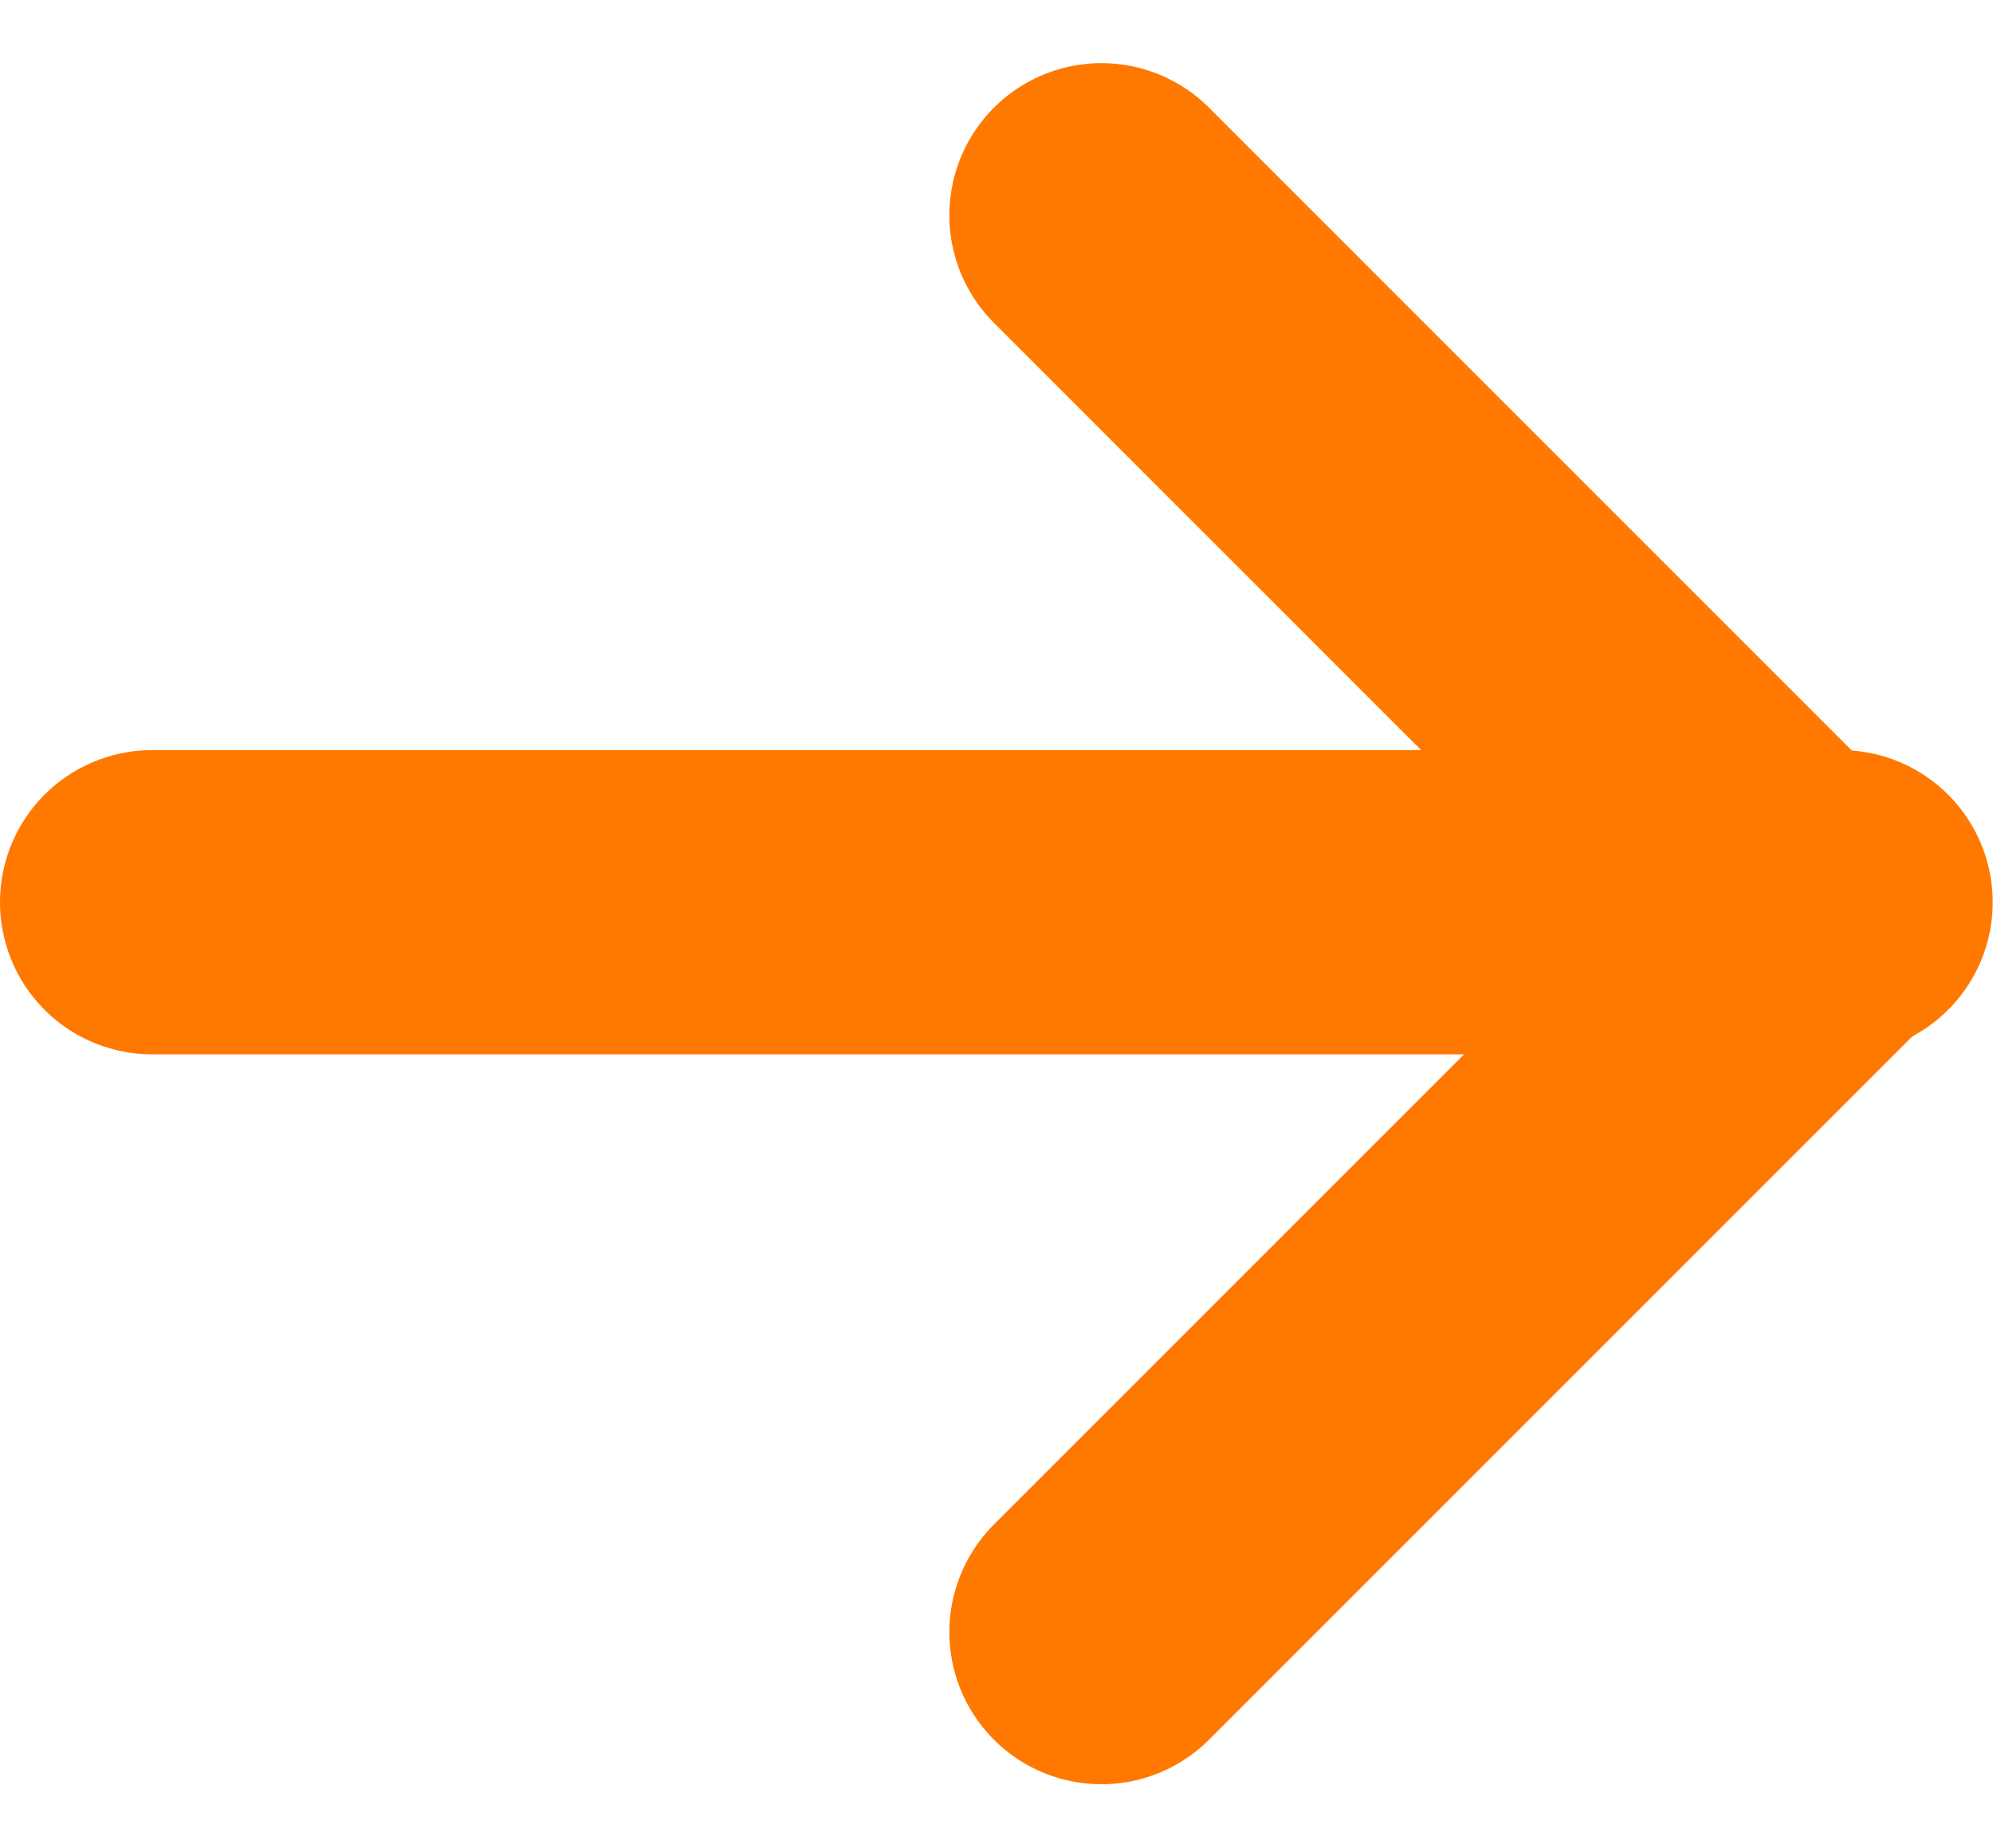
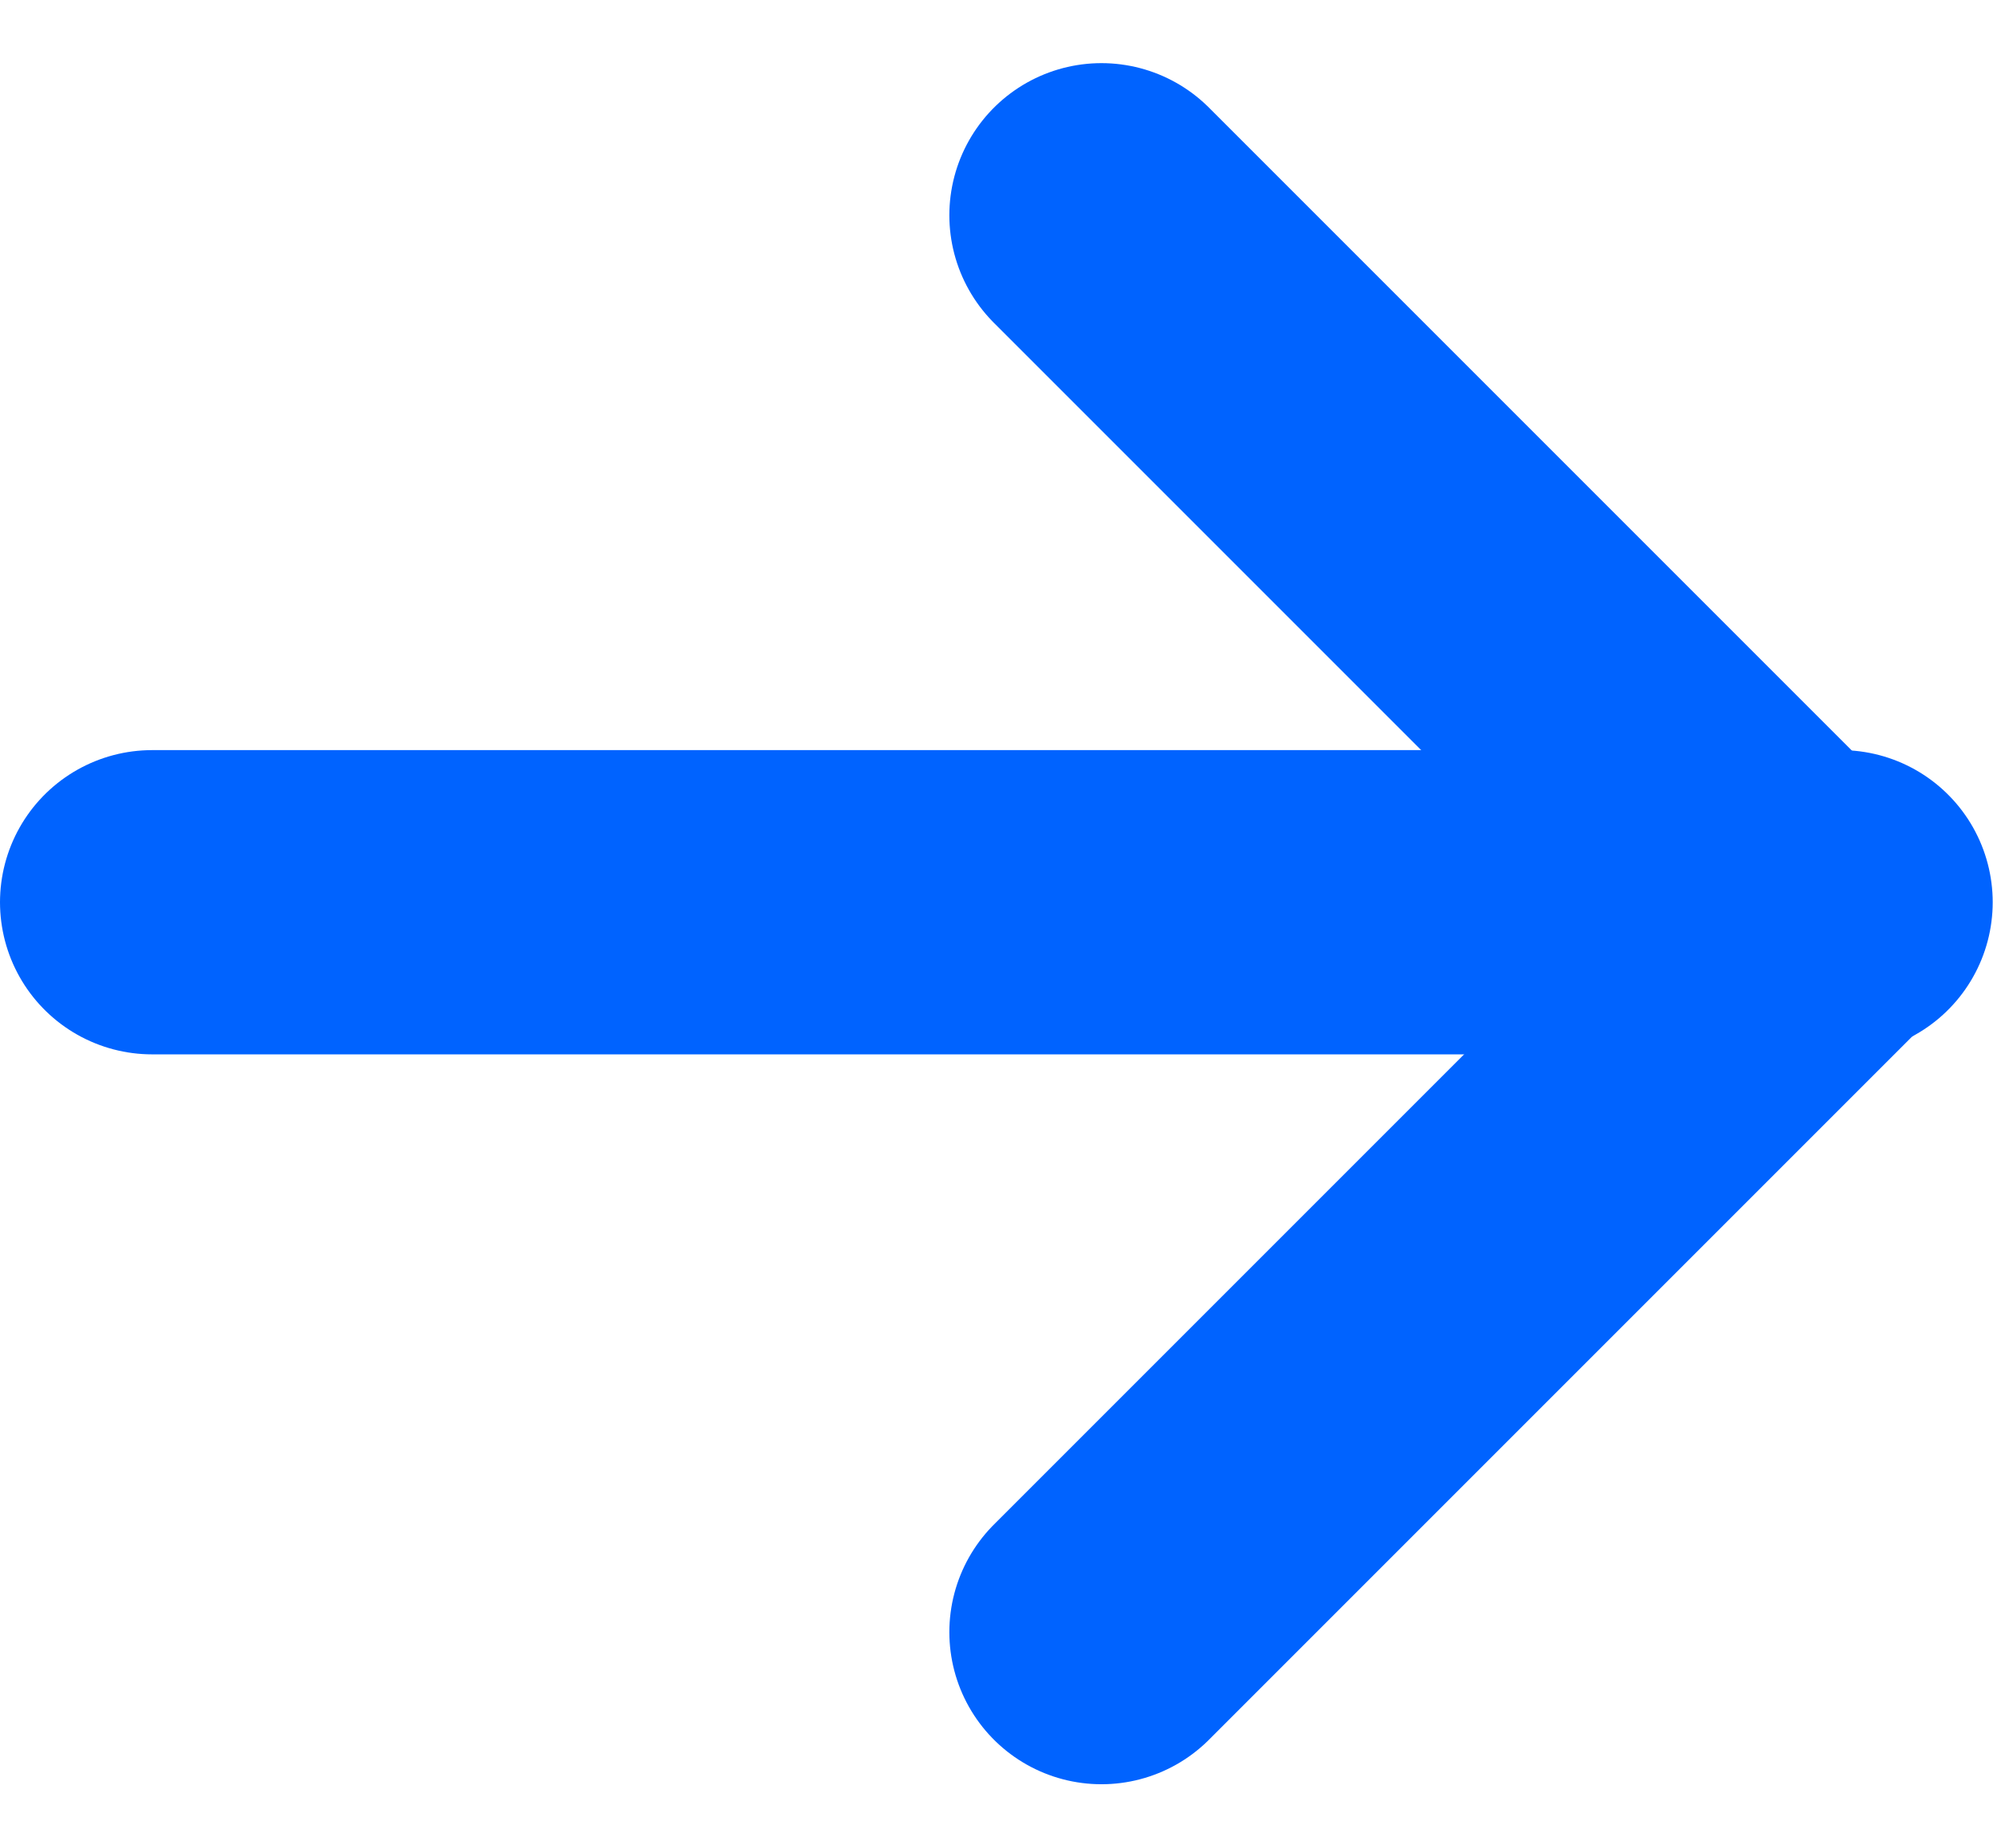
<svg xmlns="http://www.w3.org/2000/svg" width="13.102" height="12.143" viewBox="0 0 13.102 12.143">
  <g id="Group_24" data-name="Group 24" transform="translate(-1592.167 -887.069)">
-     <path id="Path_3" data-name="Path 3" d="M1593.167,893h11.1" fill="none" stroke="#ff7900" stroke-linecap="round" stroke-width="2" />
-     <path id="Path_4" data-name="Path 4" d="M1599.408,888.484l4.657,4.657-4.657,4.657" fill="none" stroke="#ff7900" stroke-linecap="round" stroke-linejoin="round" stroke-width="2" />
+     <path id="Path_3" data-name="Path 3" d="M1593.167,893h11.1" fill="none" stroke="#0063FF" stroke-linecap="round" stroke-width="2" />
+     <path id="Path_4" data-name="Path 4" d="M1599.408,888.484l4.657,4.657-4.657,4.657" fill="none" stroke="#0063FF" stroke-linecap="round" stroke-linejoin="round" stroke-width="2" />
  </g>
</svg>
